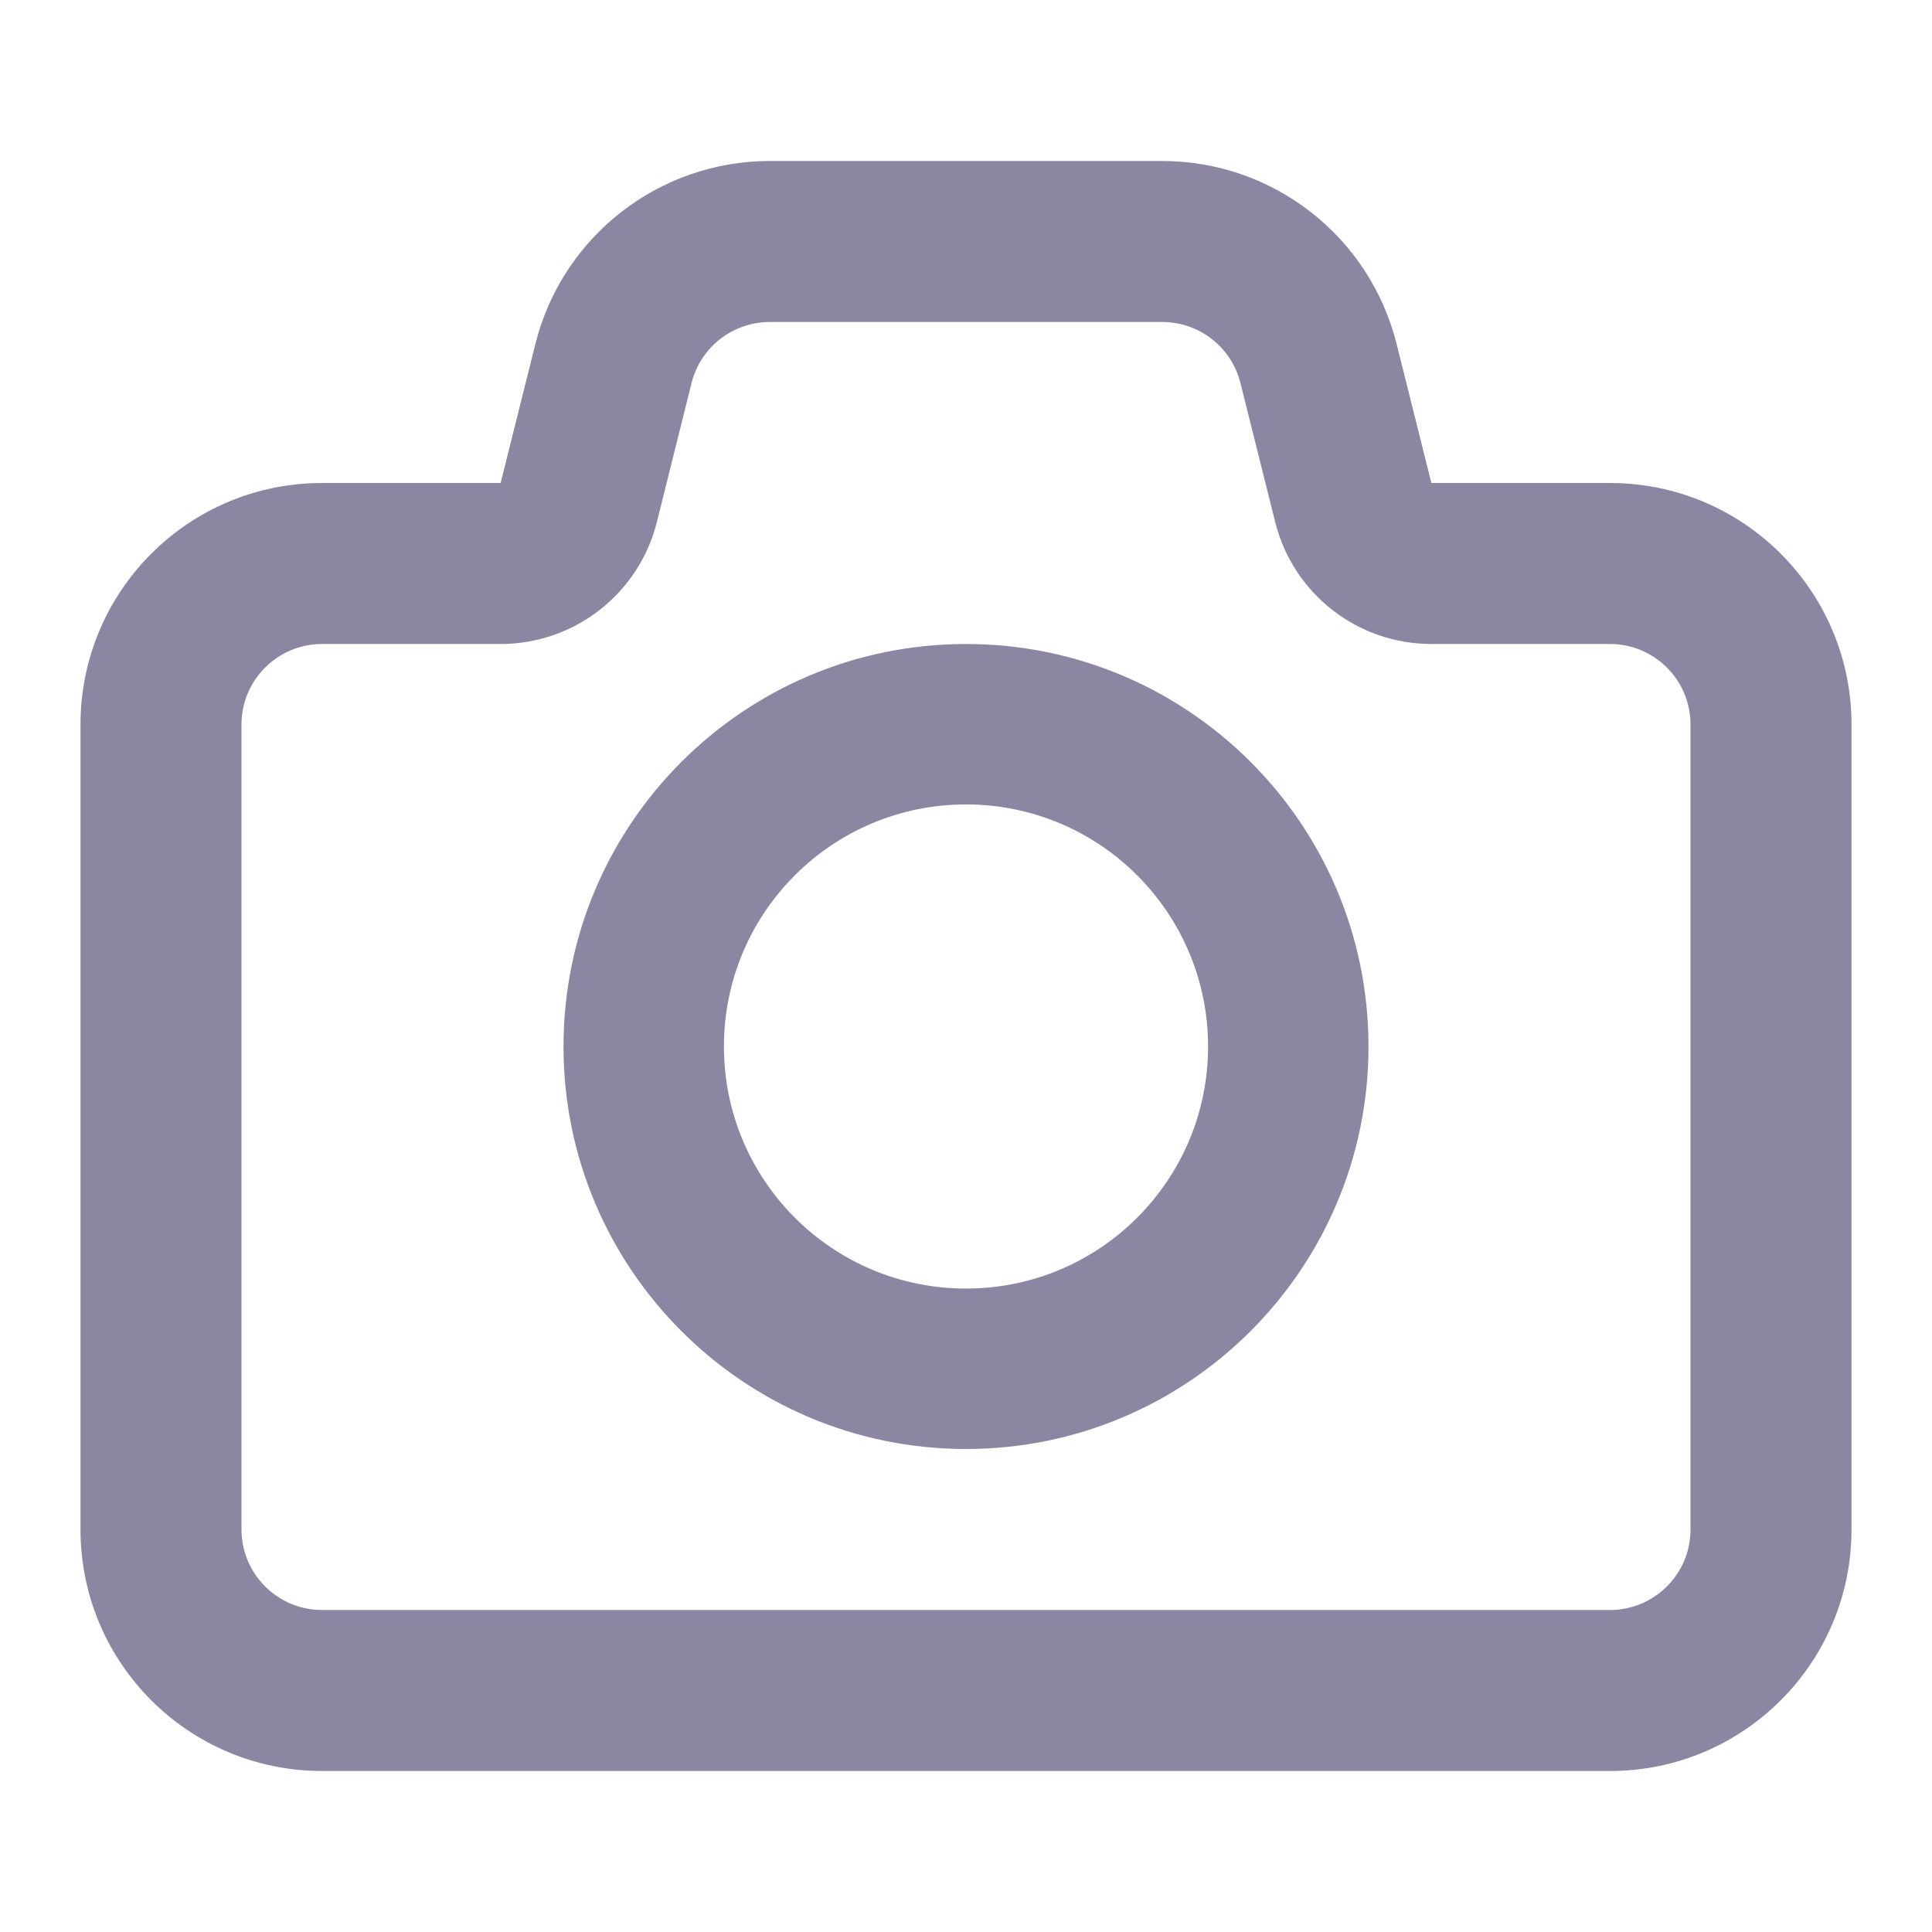
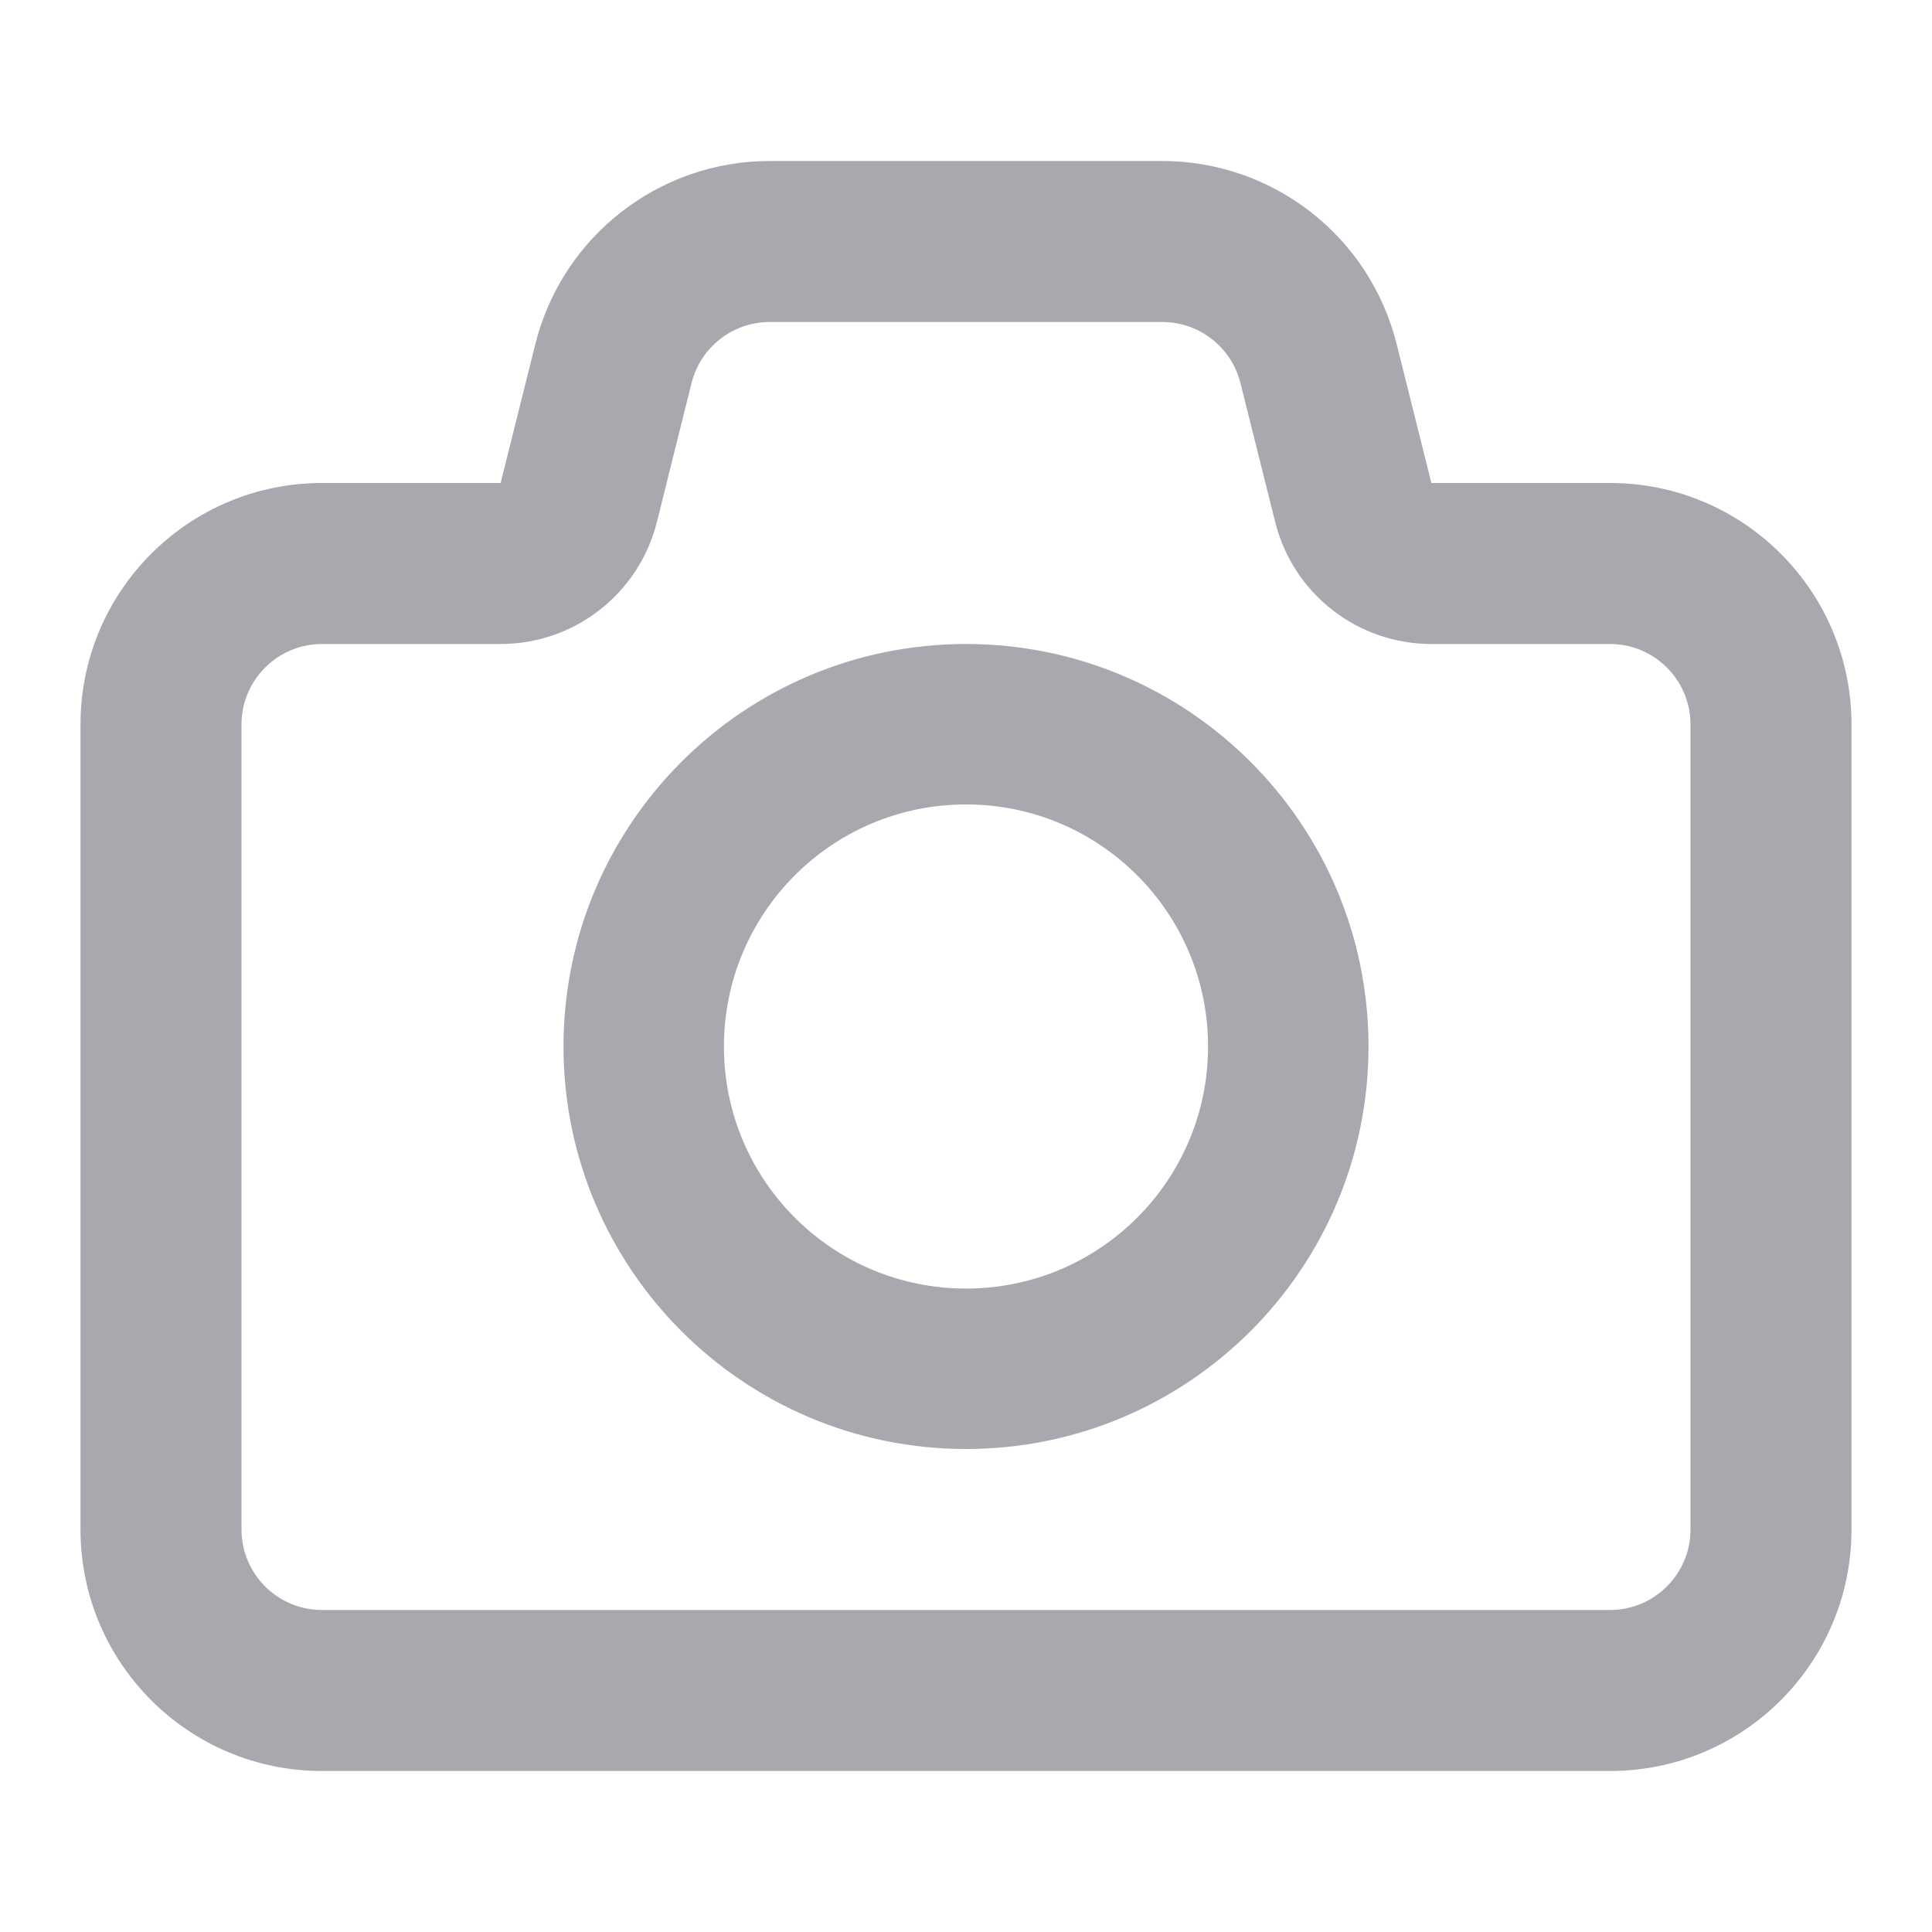
- <svg xmlns="http://www.w3.org/2000/svg" width="200px" height="200px" viewBox="0 0 24 24" fill="none" style="width: 200px; height: 200px; color: rgb(141, 134, 163);" stroke="#8d86a3" stroke-width="0">
+ <svg xmlns="http://www.w3.org/2000/svg" width="200px" height="200px" viewBox="0 0 24 24" fill="none" style="width: 200px; height: 200px; color: rgb(0, 0, 0);">
  <g id="SVGRepo_bgCarrier" stroke-width="0" />
  <g id="SVGRepo_tracerCarrier" stroke-linecap="round" stroke-linejoin="round" />
  <g id="SVGRepo_iconCarrier">
-     <path fill-rule="evenodd" clip-rule="evenodd" d="M12 18C14.761 18 17 15.761 17 13C17 10.239 14.761 8 12 8C9.239 8 7 10.239 7 13C7 15.761 9.239 18 12 18ZM12 16.007C10.339 16.007 8.993 14.661 8.993 13C8.993 11.339 10.339 9.993 12 9.993C13.661 9.993 15.007 11.339 15.007 13C15.007 14.661 13.661 16.007 12 16.007Z" fill="#8d86a3" />
-     <path fill-rule="evenodd" clip-rule="evenodd" d="M9.562 2C8.185 2 6.985 2.937 6.651 4.272L6.219 6H4C2.343 6 1 7.343 1 9V19C1 20.657 2.343 22 4 22H20C21.657 22 23 20.657 23 19V9C23 7.343 21.657 6 20 6H17.781L17.349 4.272C17.015 2.937 15.815 2 14.438 2H9.562ZM8.591 4.757C8.703 4.312 9.103 4 9.562 4H14.438C14.897 4 15.297 4.312 15.409 4.757L15.841 6.485C16.063 7.375 16.863 8 17.781 8H20C20.552 8 21 8.448 21 9V19C21 19.552 20.552 20 20 20H4C3.448 20 3 19.552 3 19V9C3 8.448 3.448 8 4 8H6.219C7.137 8 7.937 7.375 8.16 6.485L8.591 4.757Z" fill="#8d86a3" />
+     <path fill-rule="evenodd" clip-rule="evenodd" d="M12 18C14.761 18 17 15.761 17 13C17 10.239 14.761 8 12 8C9.239 8 7 10.239 7 13C7 15.761 9.239 18 12 18ZM12 16.007C10.339 16.007 8.993 14.661 8.993 13C8.993 11.339 10.339 9.993 12 9.993C13.661 9.993 15.007 11.339 15.007 13C15.007 14.661 13.661 16.007 12 16.007Z" fill="#a9a8af" />
+     <path fill-rule="evenodd" clip-rule="evenodd" d="M9.562 2C8.185 2 6.985 2.937 6.651 4.272L6.219 6H4C2.343 6 1 7.343 1 9V19C1 20.657 2.343 22 4 22H20C21.657 22 23 20.657 23 19V9C23 7.343 21.657 6 20 6H17.781L17.349 4.272C17.015 2.937 15.815 2 14.438 2H9.562ZM8.591 4.757C8.703 4.312 9.103 4 9.562 4H14.438C14.897 4 15.297 4.312 15.409 4.757L15.841 6.485C16.063 7.375 16.863 8 17.781 8H20C20.552 8 21 8.448 21 9V19C21 19.552 20.552 20 20 20H4C3.448 20 3 19.552 3 19V9C3 8.448 3.448 8 4 8H6.219C7.137 8 7.937 7.375 8.16 6.485L8.591 4.757Z" fill="#a9a8af" />
  </g>
</svg>
